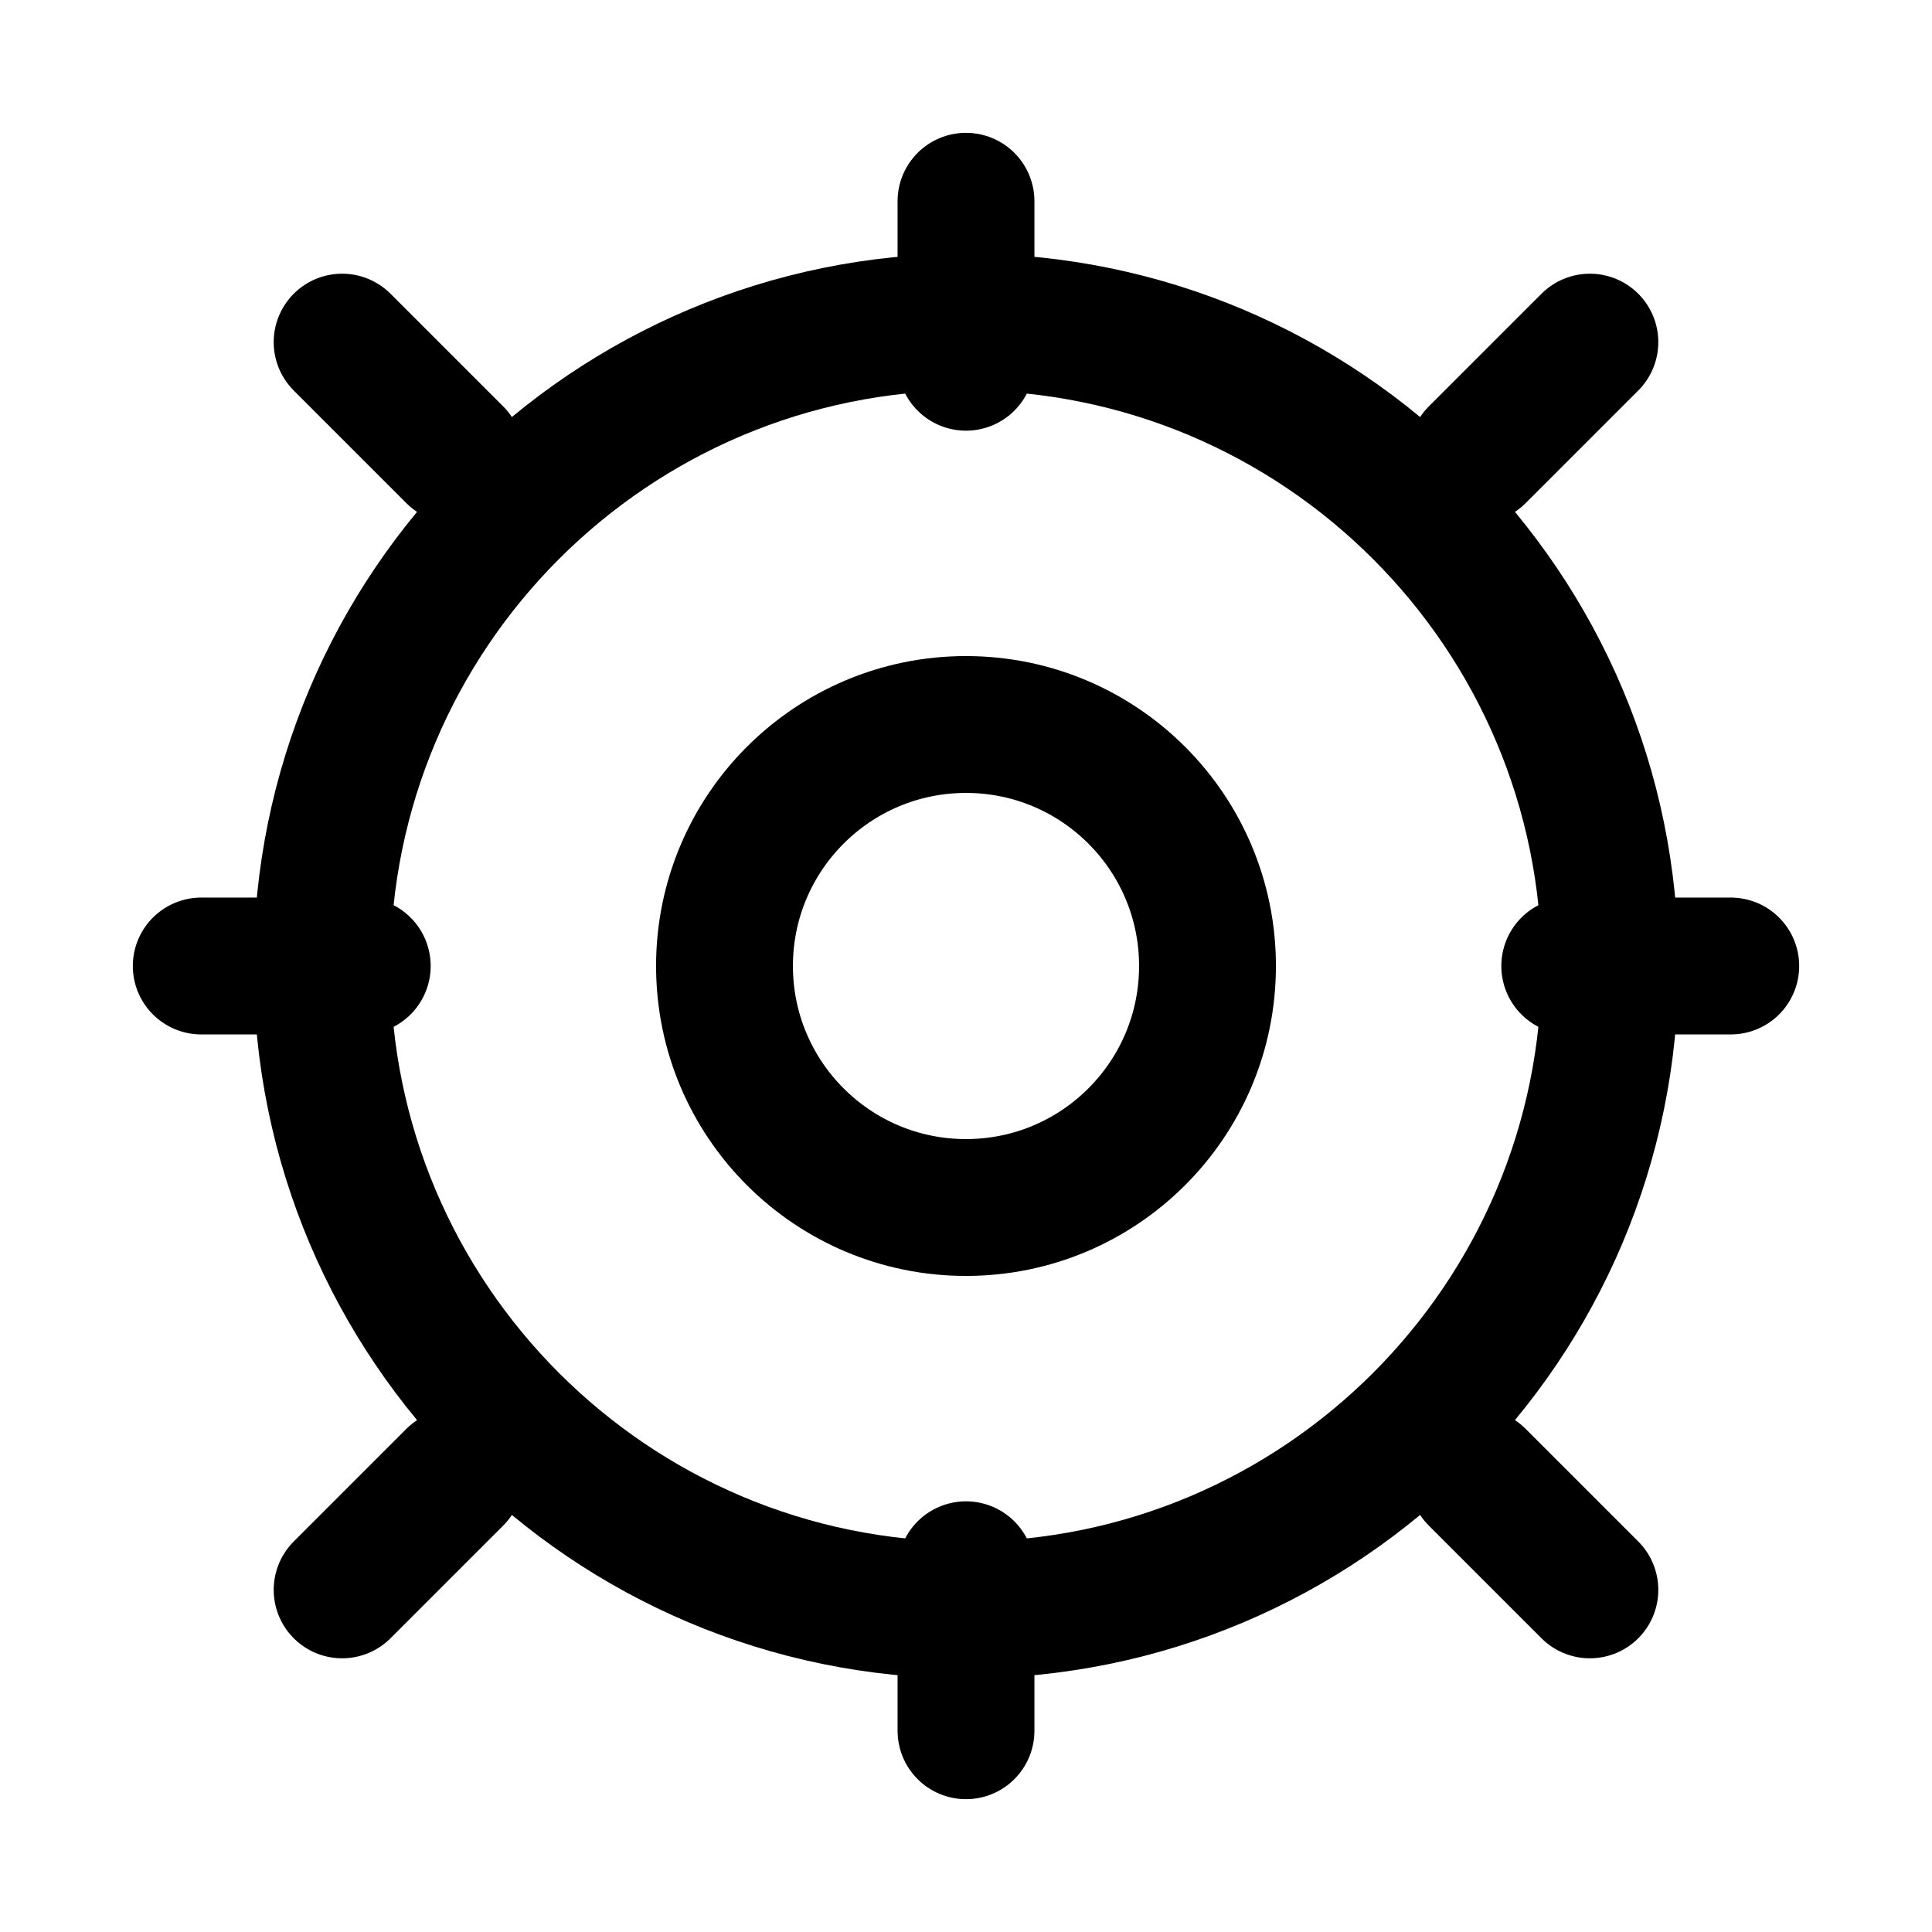
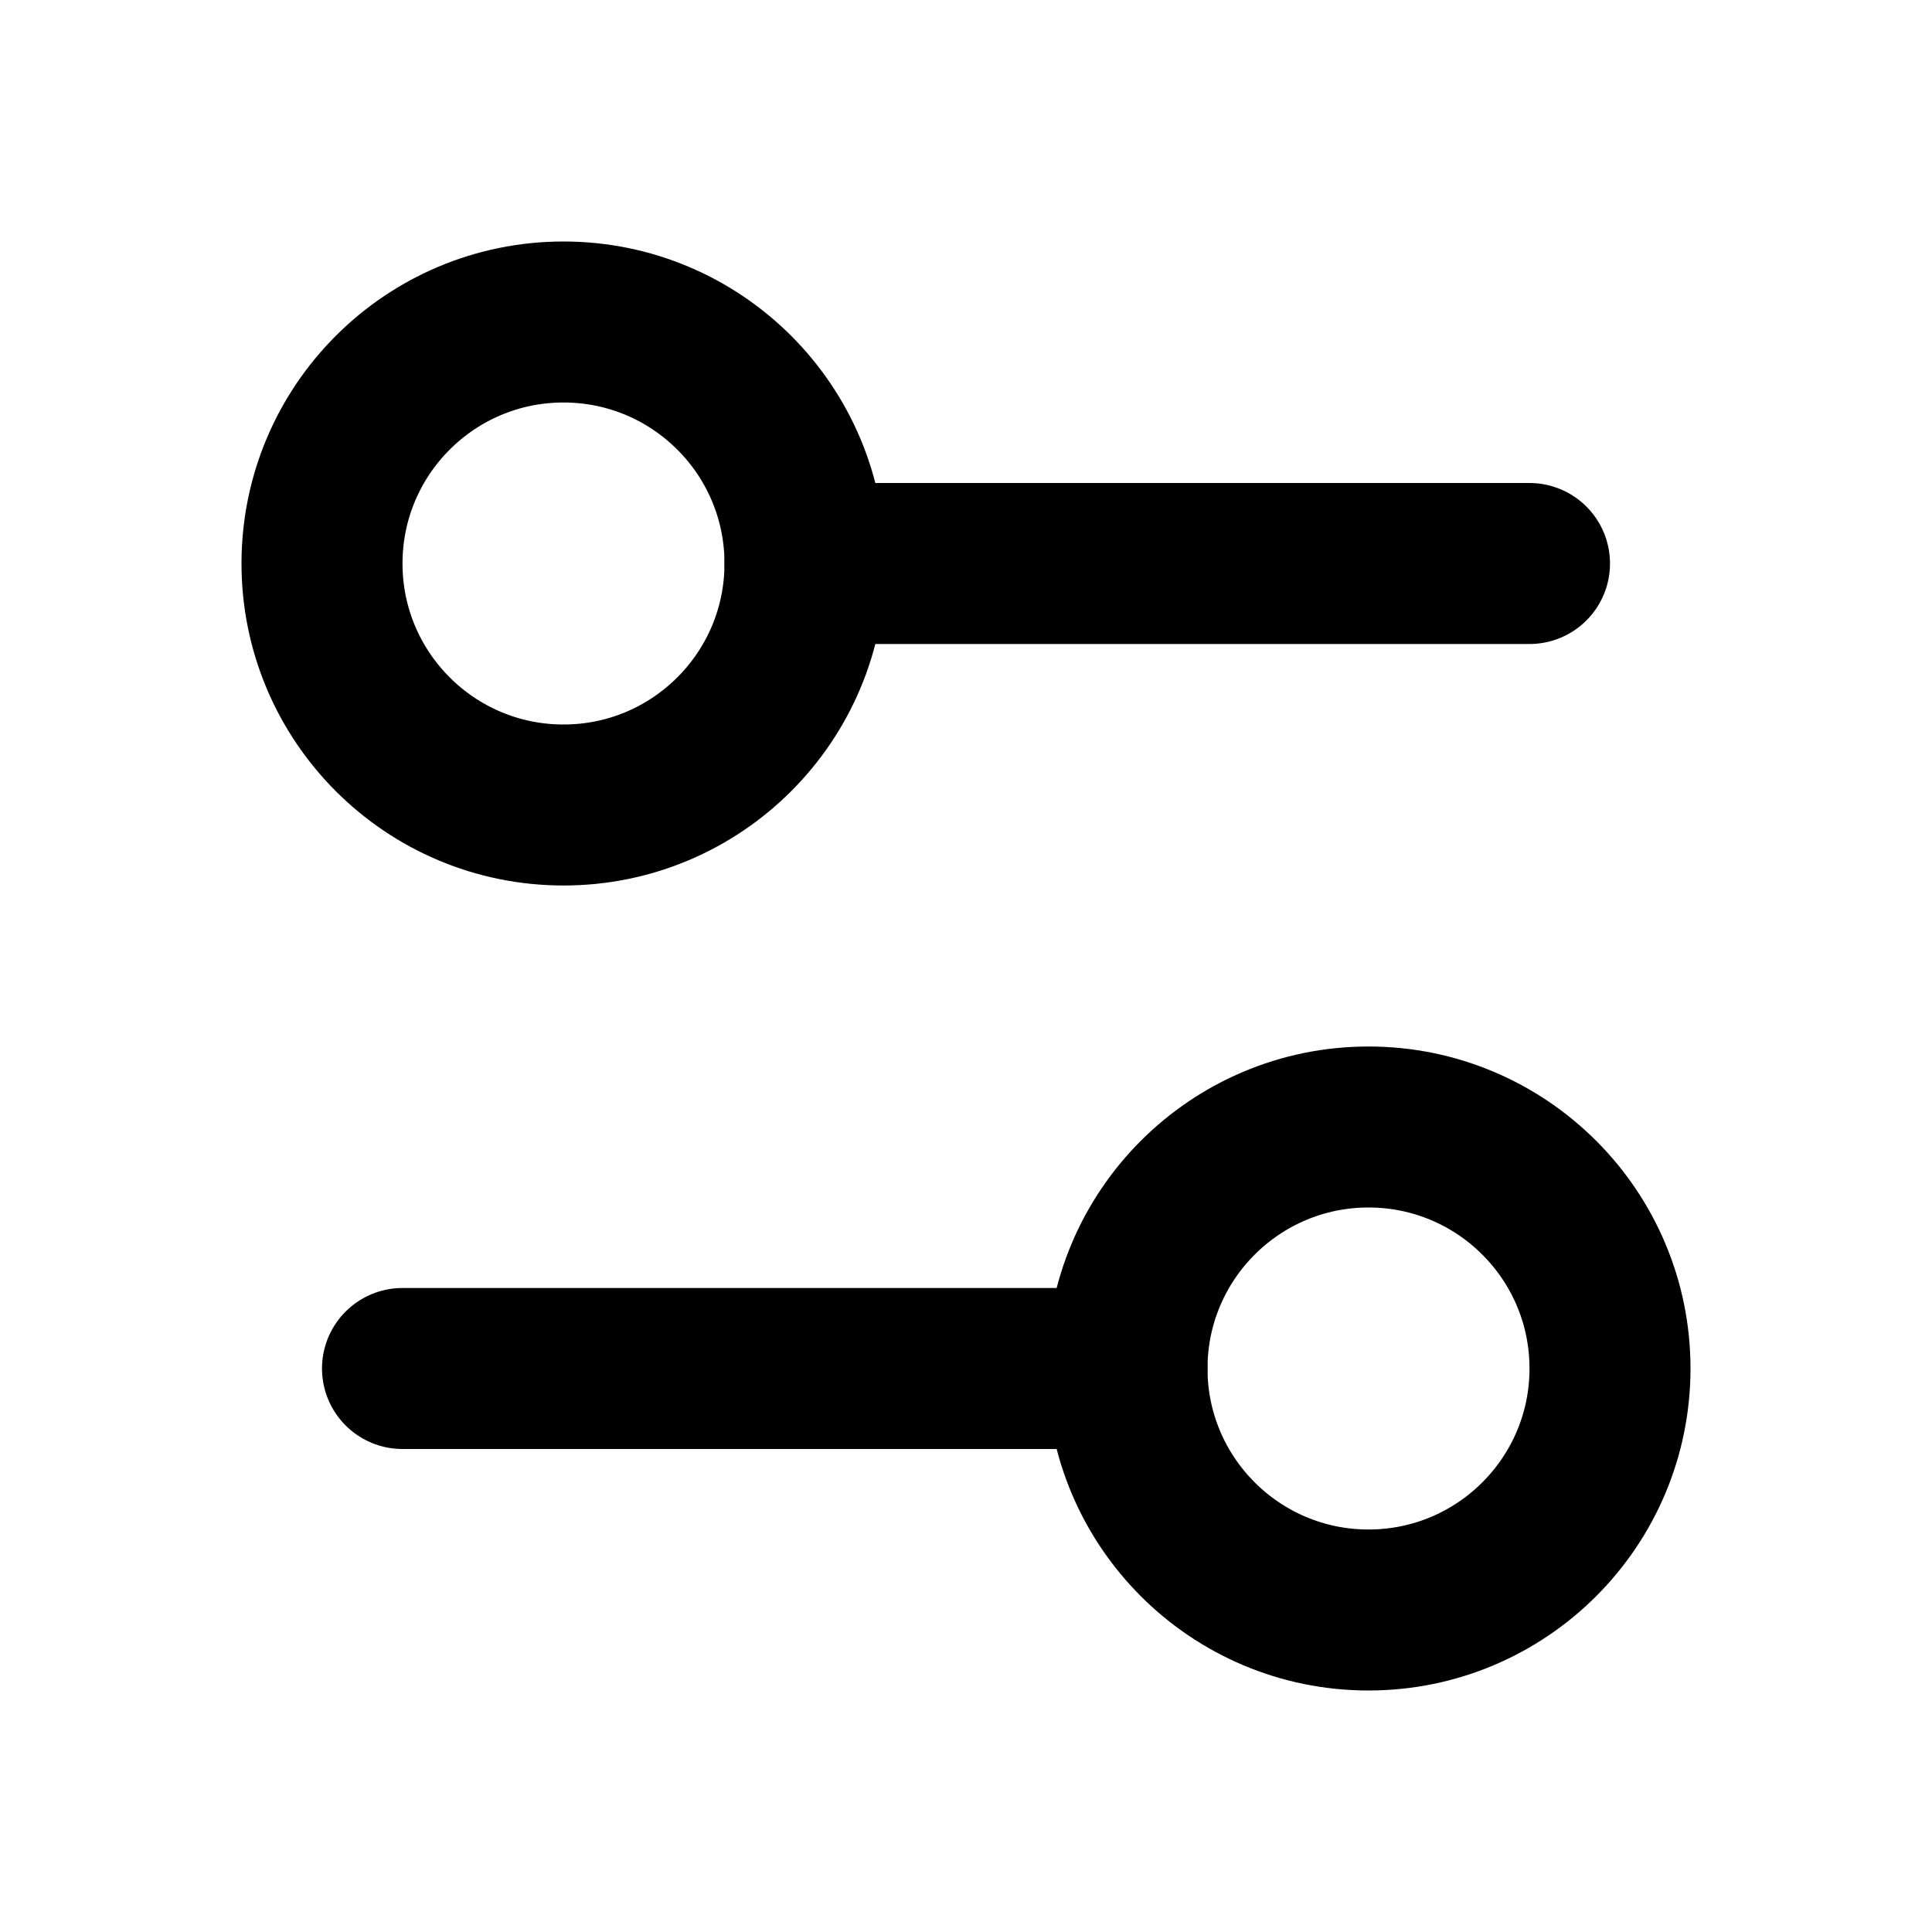
- <svg xmlns="http://www.w3.org/2000/svg" viewBox="0 0 24 24" fill="none" stroke="currentColor" stroke-width="1.7" stroke-linecap="round" stroke-linejoin="round">
-   <circle cx="12" cy="12" r="3" />
-   <path d="M12 2.5v2M12 19.5v2M4.25 4.25l1.4 1.4M18.35 18.35l1.4 1.4M2.5 12h2M19.5 12h2M4.25 19.75l1.4-1.4M18.35 5.65l1.4-1.4" />
-   <circle cx="12" cy="12" r="8" />
+ <svg xmlns="http://www.w3.org/2000/svg" width="24" height="24" viewBox="0 0 24 24" fill="none" stroke="currentColor" stroke-width="2" stroke-linecap="round" stroke-linejoin="round" aria-hidden="true" focusable="false">
+   <path d="M14 17H5" />
+   <path d="M19 7h-9" />
+   <circle cx="17" cy="17" r="3" />
+   <circle cx="7" cy="7" r="3" />
</svg>
